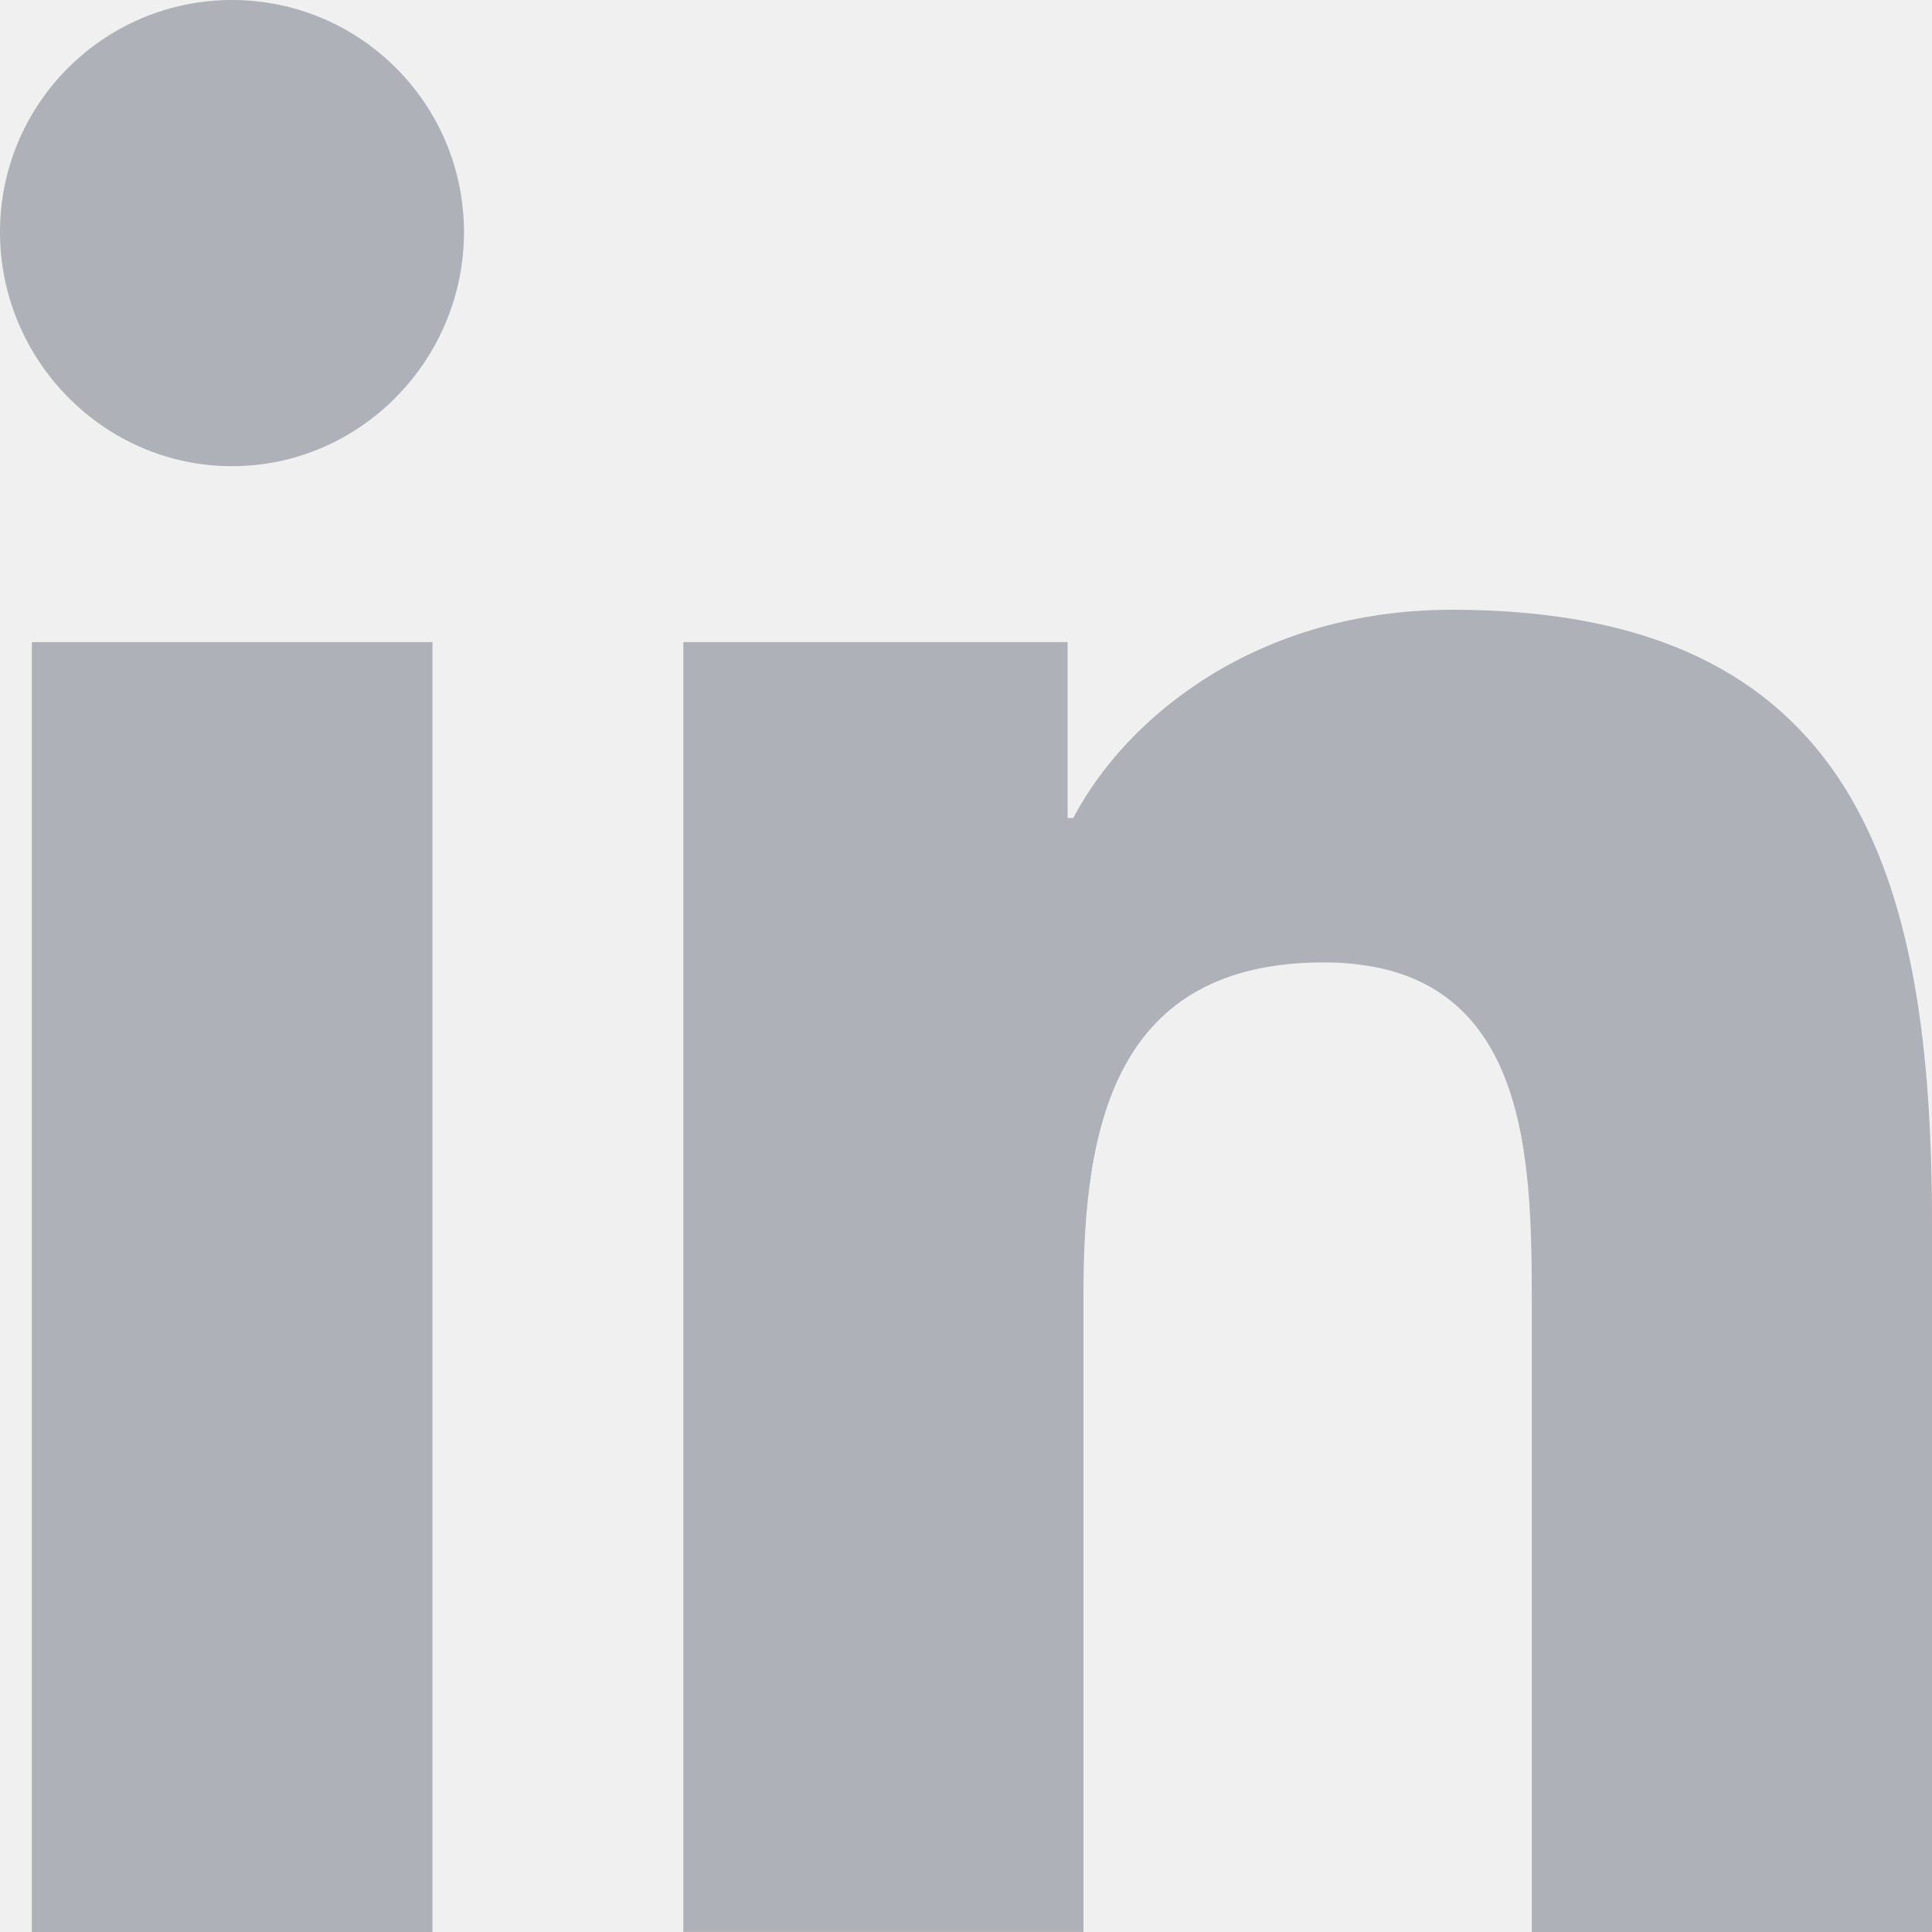
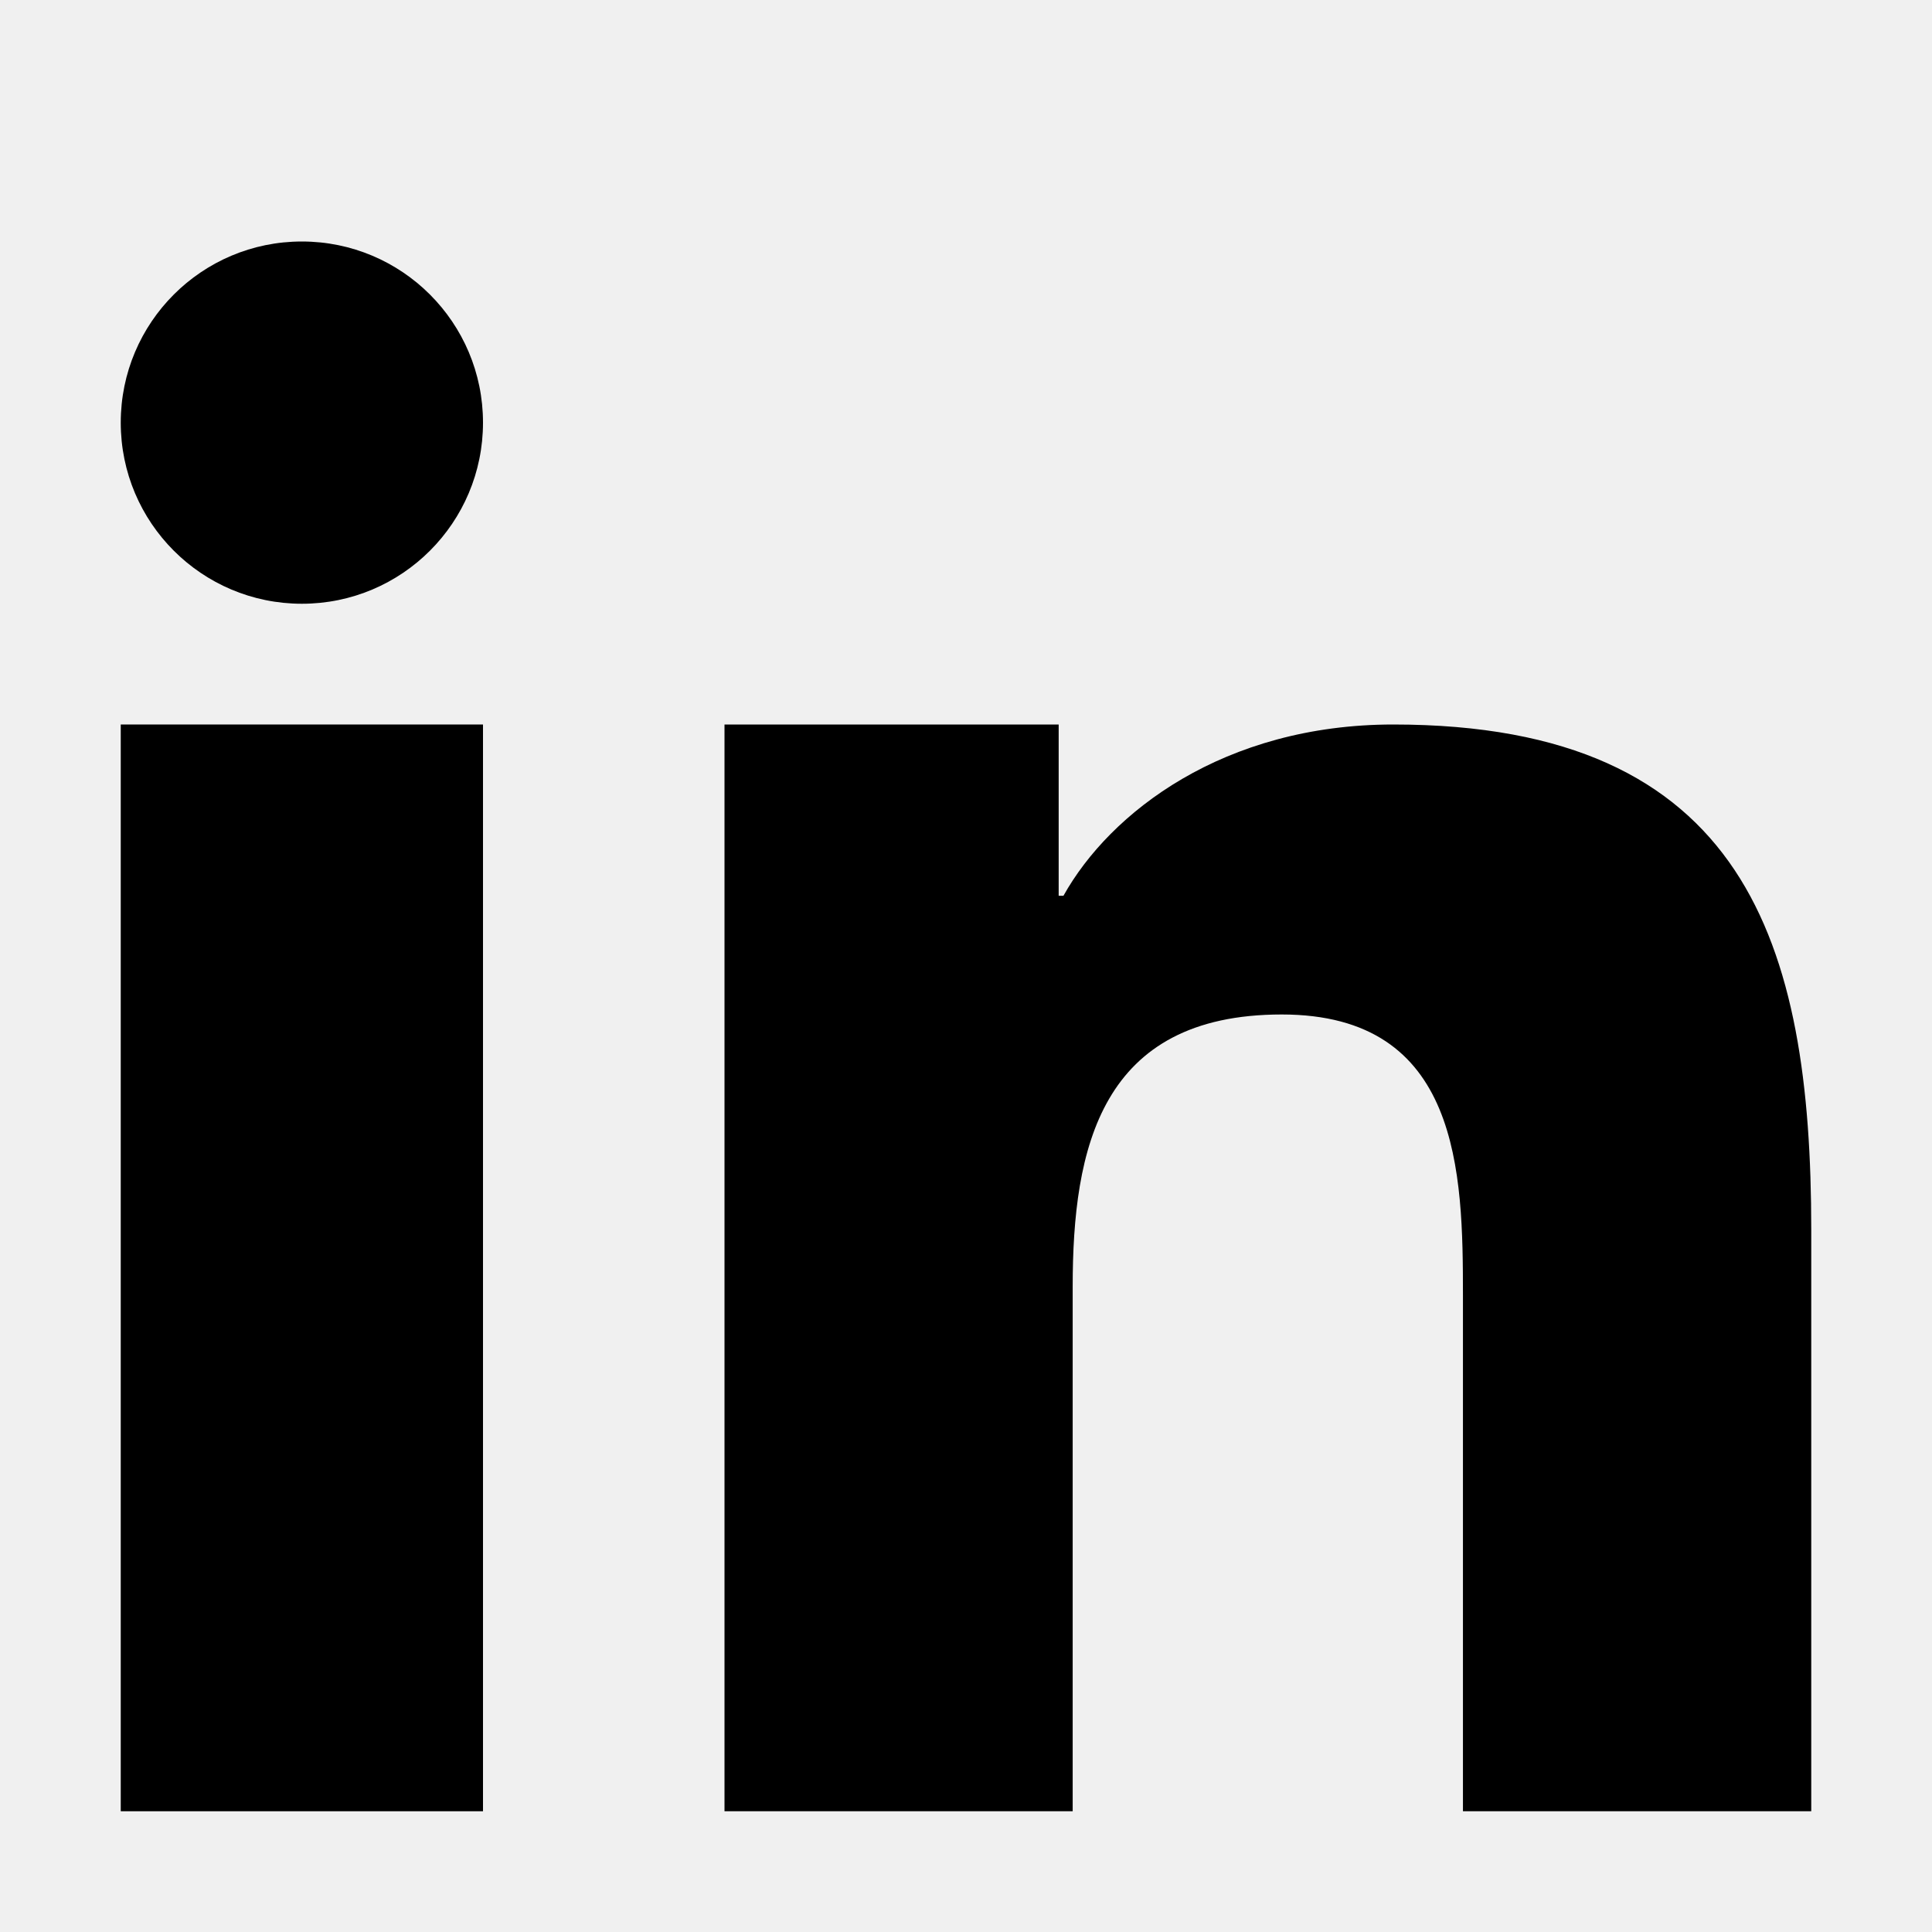
- <svg xmlns="http://www.w3.org/2000/svg" width="20" height="20" viewBox="0 0 20 20" fill="none">
-   <g id="linkedin 1" clip-path="url(#clip0_2286_888)">
-     <path id="Vector" d="M19.995 20V19.999H20V12.664C20 9.076 19.227 6.312 15.033 6.312C13.016 6.312 11.662 7.418 11.11 8.468H11.052V6.647H7.074V19.999H11.216V13.387C11.216 11.647 11.546 9.963 13.702 9.963C15.826 9.963 15.857 11.95 15.857 13.499V20H19.995Z" fill="#AFB1B8" />
-     <path id="Vector_2" d="M0.33 6.647H4.477V20H0.33V6.647Z" fill="#AFB1B8" />
-     <path id="Vector_3" d="M2.402 0C1.076 0 0 1.076 0 2.402C0 3.728 1.076 4.826 2.402 4.826C3.728 4.826 4.803 3.728 4.803 2.402C4.803 1.076 3.727 0 2.402 0V0Z" fill="#AFB1B8" />
-   </g>
-   <defs>
-     <clipPath id="clip0_2286_888">
-       <rect width="20" height="20" fill="white" />
-     </clipPath>
-   </defs>
+ <svg xmlns="http://www.w3.org/2000/svg" version="1.1" width="32" height="32" viewBox="0 0 32 32">
+   <path d="M12 12h5.535v2.837h0.079c0.77-1.381 2.655-2.837 5.464-2.837 5.842 0 6.922 3.637 6.922 8.367v9.633h-5.769v-8.54c0-2.037-0.042-4.657-3.001-4.657-3.005 0-3.463 2.218-3.463 4.509v8.688h-5.767v-18z" />
+   <path d="M2 12h6v18h-6v-18z" />
+   <path d="M8 7c0 1.657-1.343 3-3 3s-3-1.343-3-3c0-1.657 1.343-3 3-3s3 1.343 3 3z" />
</svg>
